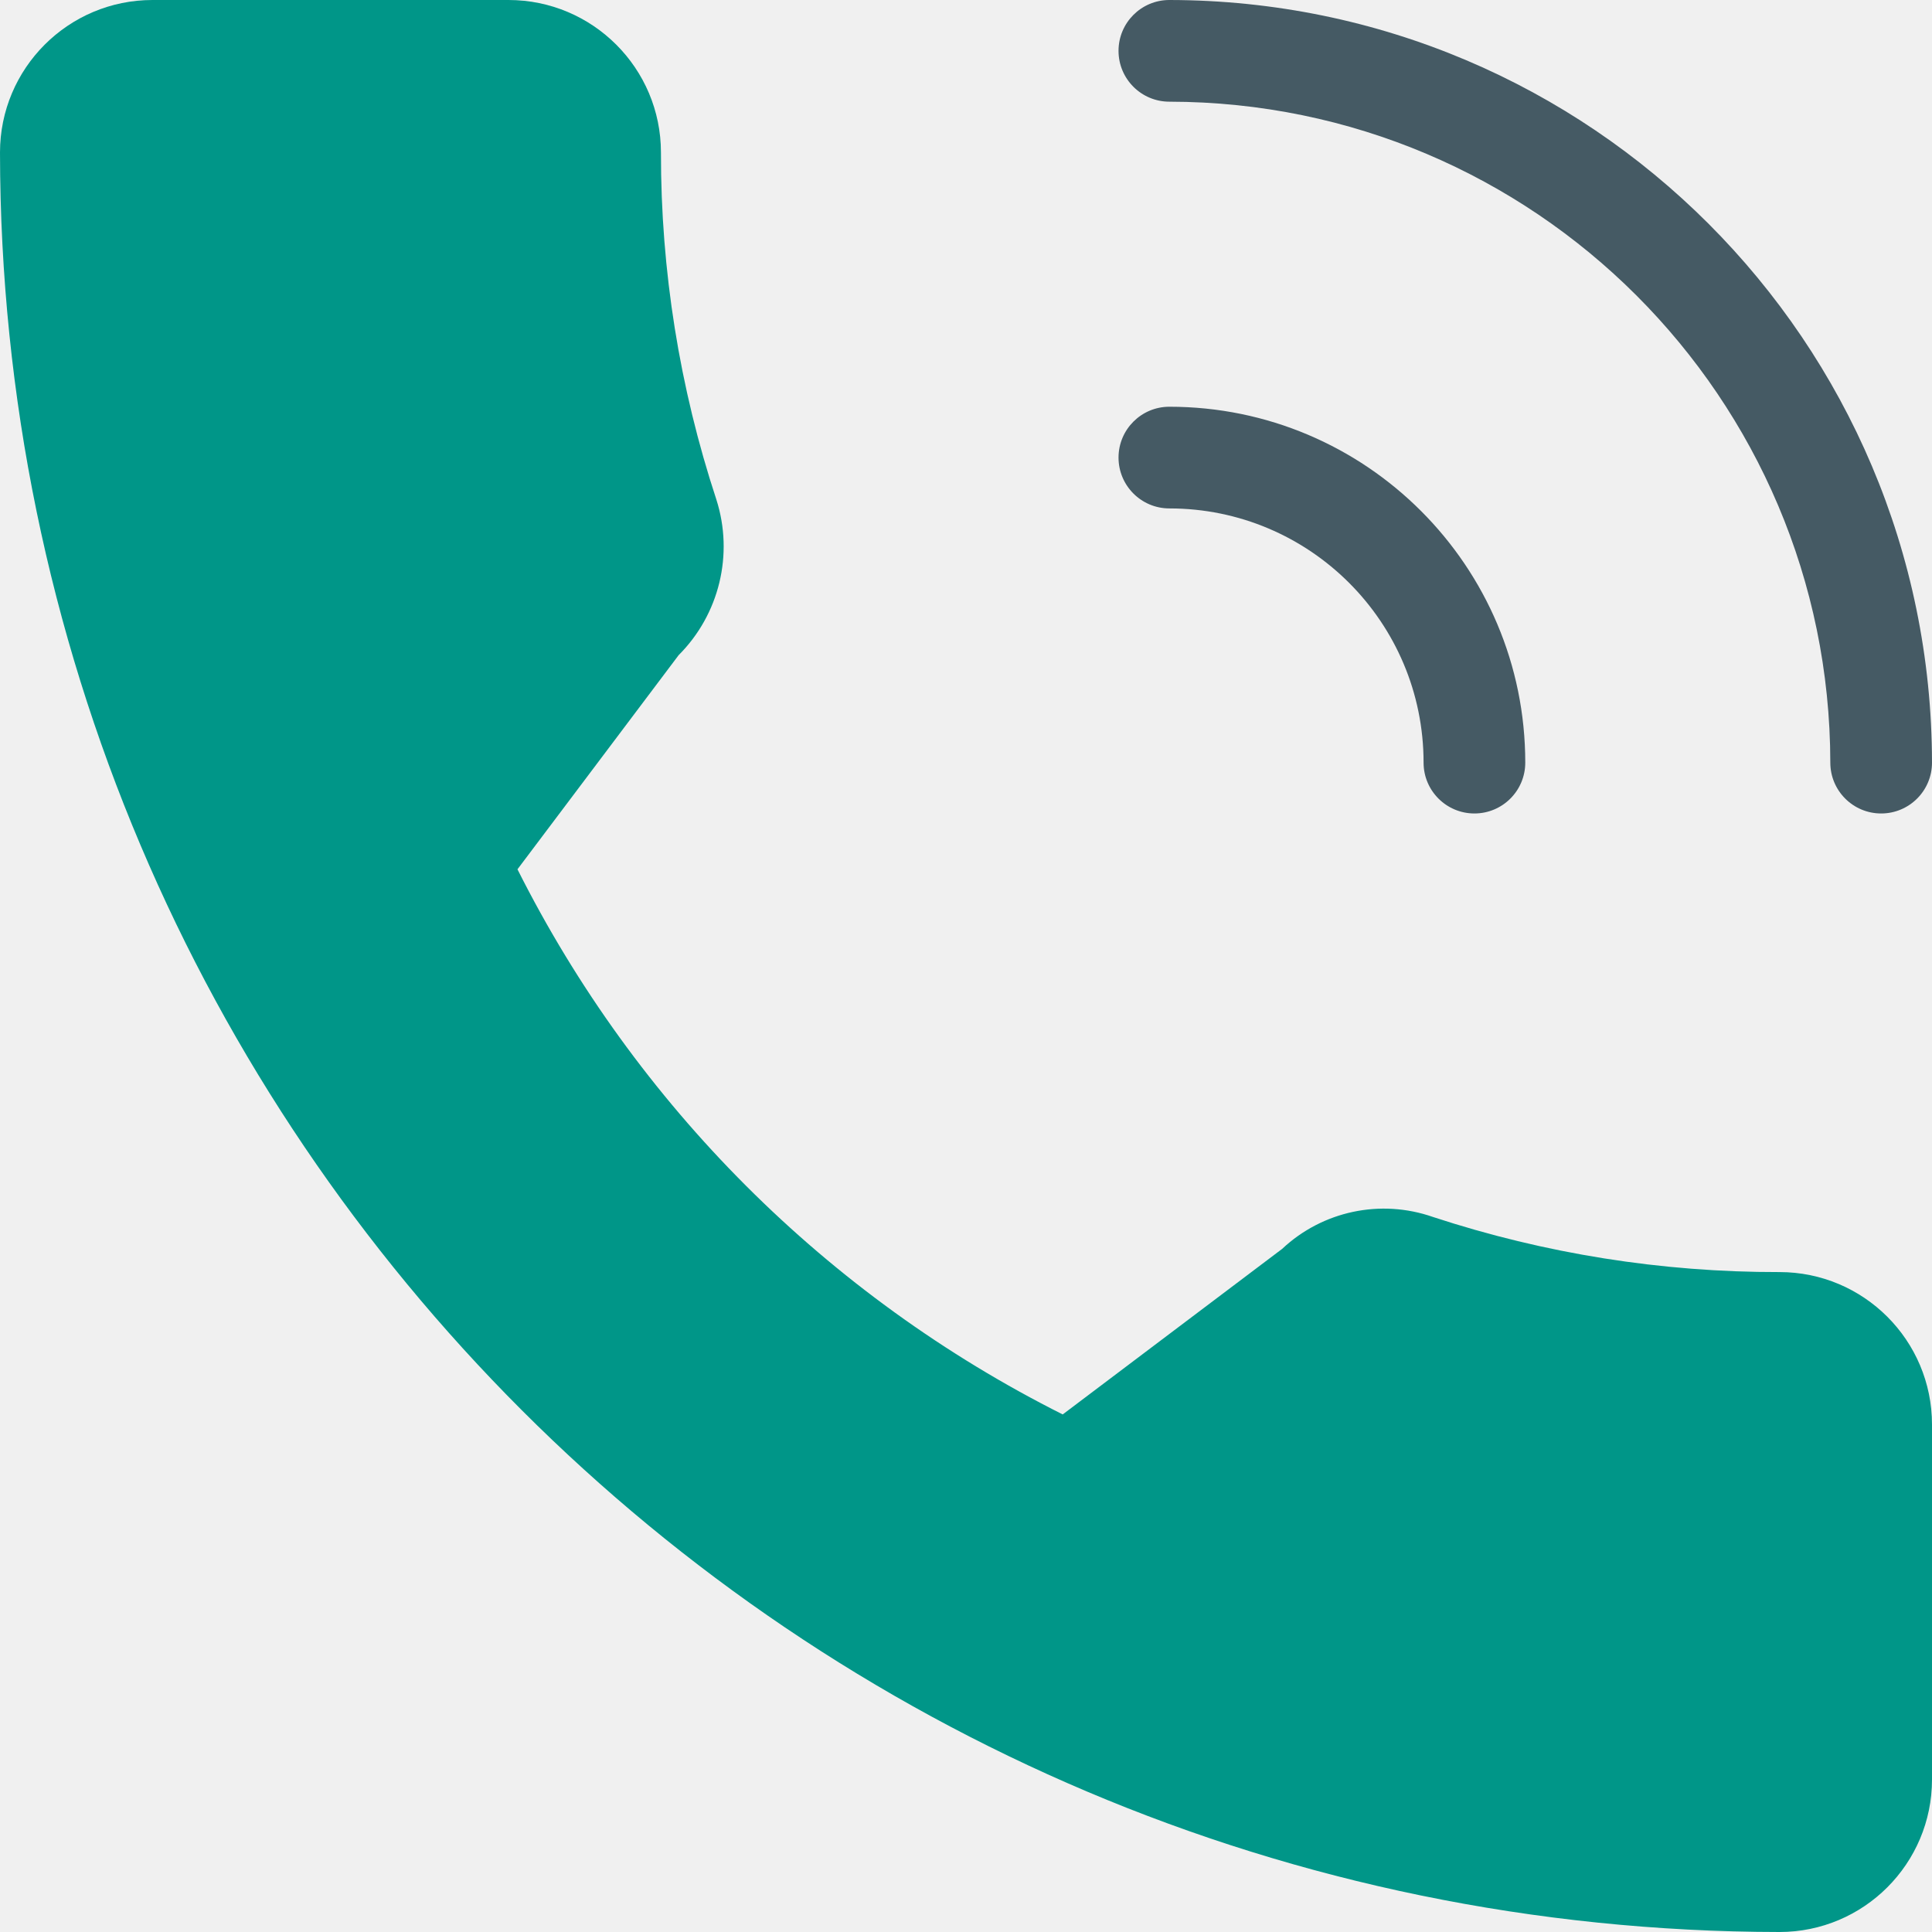
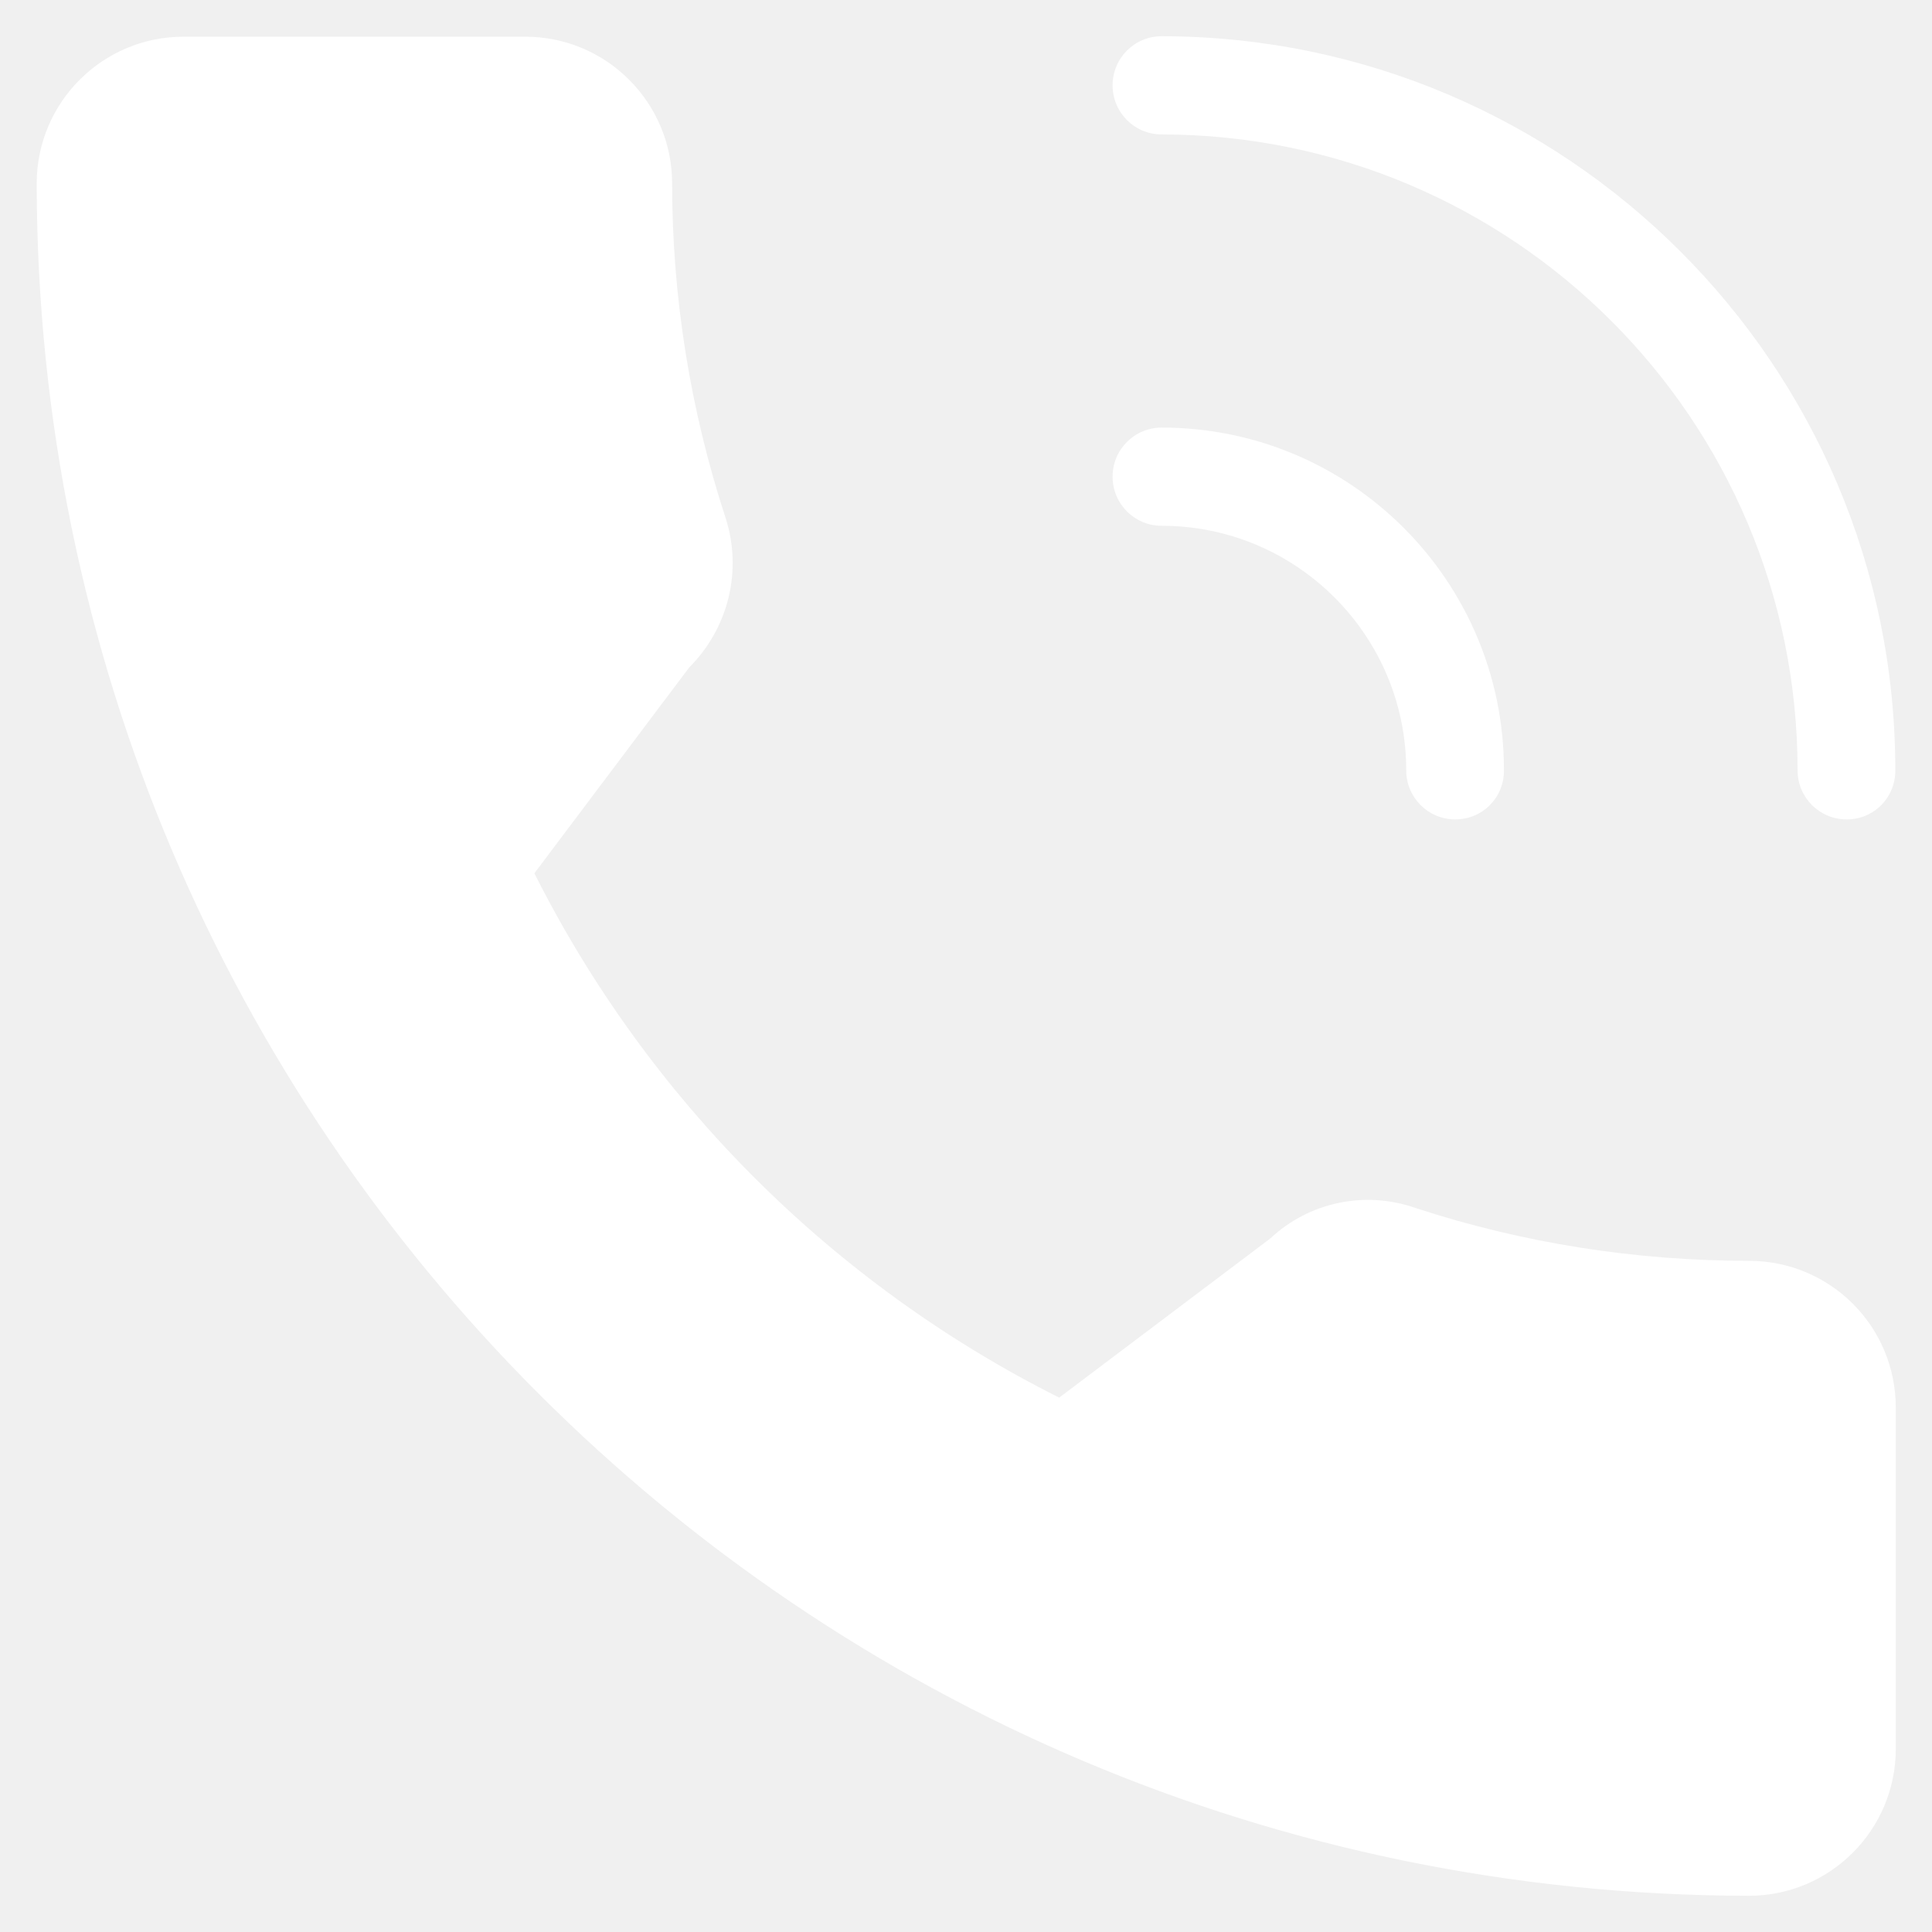
- <svg xmlns="http://www.w3.org/2000/svg" version="1.1" id="Capa_1" x="0px" y="0px" viewBox="0 0 405.333 405.333" style="enable-background:new 0 0 405.333 405.333;" xml:space="preserve">
-   <path style="fill:#009688;" d="M373.333,266.88c-24.696,0.048-49.241-3.856-72.704-11.563c-10.97-3.836-23.163-1.254-31.637,6.699  l-46.037,34.731c-49.441-24.823-89.557-64.931-114.389-114.368l33.813-44.928c8.537-8.543,11.59-21.136,7.915-32.64  C142.558,81.316,138.633,56.735,138.667,32c0-17.673-14.327-32-32-32H32C14.327,0,0,14.327,0,32  c0.235,206.089,167.244,373.098,373.333,373.333c17.673,0,32-14.327,32-32V298.88C405.333,281.207,391.006,266.88,373.333,266.88z" />
+ <svg xmlns="http://www.w3.org/2000/svg" version="1.1" id="Capa_1" x="0px" y="0px" viewBox="0 0 405.3 405.3" style="enable-background:new 0 0 405.3 405.3;" xml:space="preserve">
+   <style type="text/css">
+ 	.st0{fill:#FFFFFF;}
+ </style>
+   <path class="st0" d="M366.9,264.5c-23.8,0-47.4-3.7-70-11.1c-10.6-3.7-22.3-1.2-30.4,6.4l-44.3,33.4c-47.6-23.9-86.2-62.5-110.1-110  l32.5-43.2c8.2-8.2,11.2-20.3,7.6-31.4c-7.4-22.6-11.2-46.3-11.2-70.1c0-17-13.8-30.8-30.8-30.8H38.5c-17,0-30.8,13.8-30.8,30.8  c0.2,198.3,160.9,359,359.2,359.2c17,0,30.8-13.8,30.8-30.8v-71.6C397.7,278.2,383.9,264.5,366.9,264.5z" />
  <g>
-     <path style="fill:#455A64;" d="M394.667,170.667c-5.891,0-10.667-4.776-10.667-10.667   c-0.094-76.545-62.122-138.573-138.667-138.667c-5.891,0-10.667-4.776-10.667-10.667S239.442,0,245.333,0   c88.327,0.094,159.906,71.673,160,160C405.333,165.891,400.558,170.667,394.667,170.667z" />
-     <path style="fill:#455A64;" d="M309.333,170.667c-5.891,0-10.667-4.776-10.667-10.667c0-29.455-23.878-53.333-53.333-53.333   c-5.891,0-10.667-4.776-10.667-10.667c0-5.891,4.776-10.667,10.667-10.667C286.571,85.333,320,118.763,320,160   C320,165.891,315.224,170.667,309.333,170.667z" />
+     <path class="st0" d="M387.4,171.9c-5.7,0-10.3-4.6-10.3-10.3C377.1,88,317.4,28.3,243.7,28.2c-5.7,0-10.3-4.6-10.3-10.3   s4.6-10.3,10.3-10.3c85,0.1,153.9,69,153.9,153.9C397.7,167.3,393.1,171.9,387.4,171.9z" />
+     <path class="st0" d="M305.3,171.9c-5.7,0-10.3-4.6-10.3-10.3c0-28.3-23-51.3-51.3-51.3c-5.7,0-10.3-4.6-10.3-10.3   c0-5.7,4.6-10.3,10.3-10.3c39.7,0,71.8,32.2,71.8,71.8C315.6,167.3,311,171.9,305.3,171.9z" />
  </g>
-   <g>
- </g>
-   <g>
- </g>
-   <g>
- </g>
-   <g>
- </g>
-   <g>
- </g>
-   <g>
- </g>
-   <g>
- </g>
-   <g>
- </g>
-   <g>
- </g>
-   <g>
- </g>
-   <g>
- </g>
-   <g>
- </g>
-   <g>
- </g>
-   <g>
- </g>
-   <g>
- </g>
</svg>
